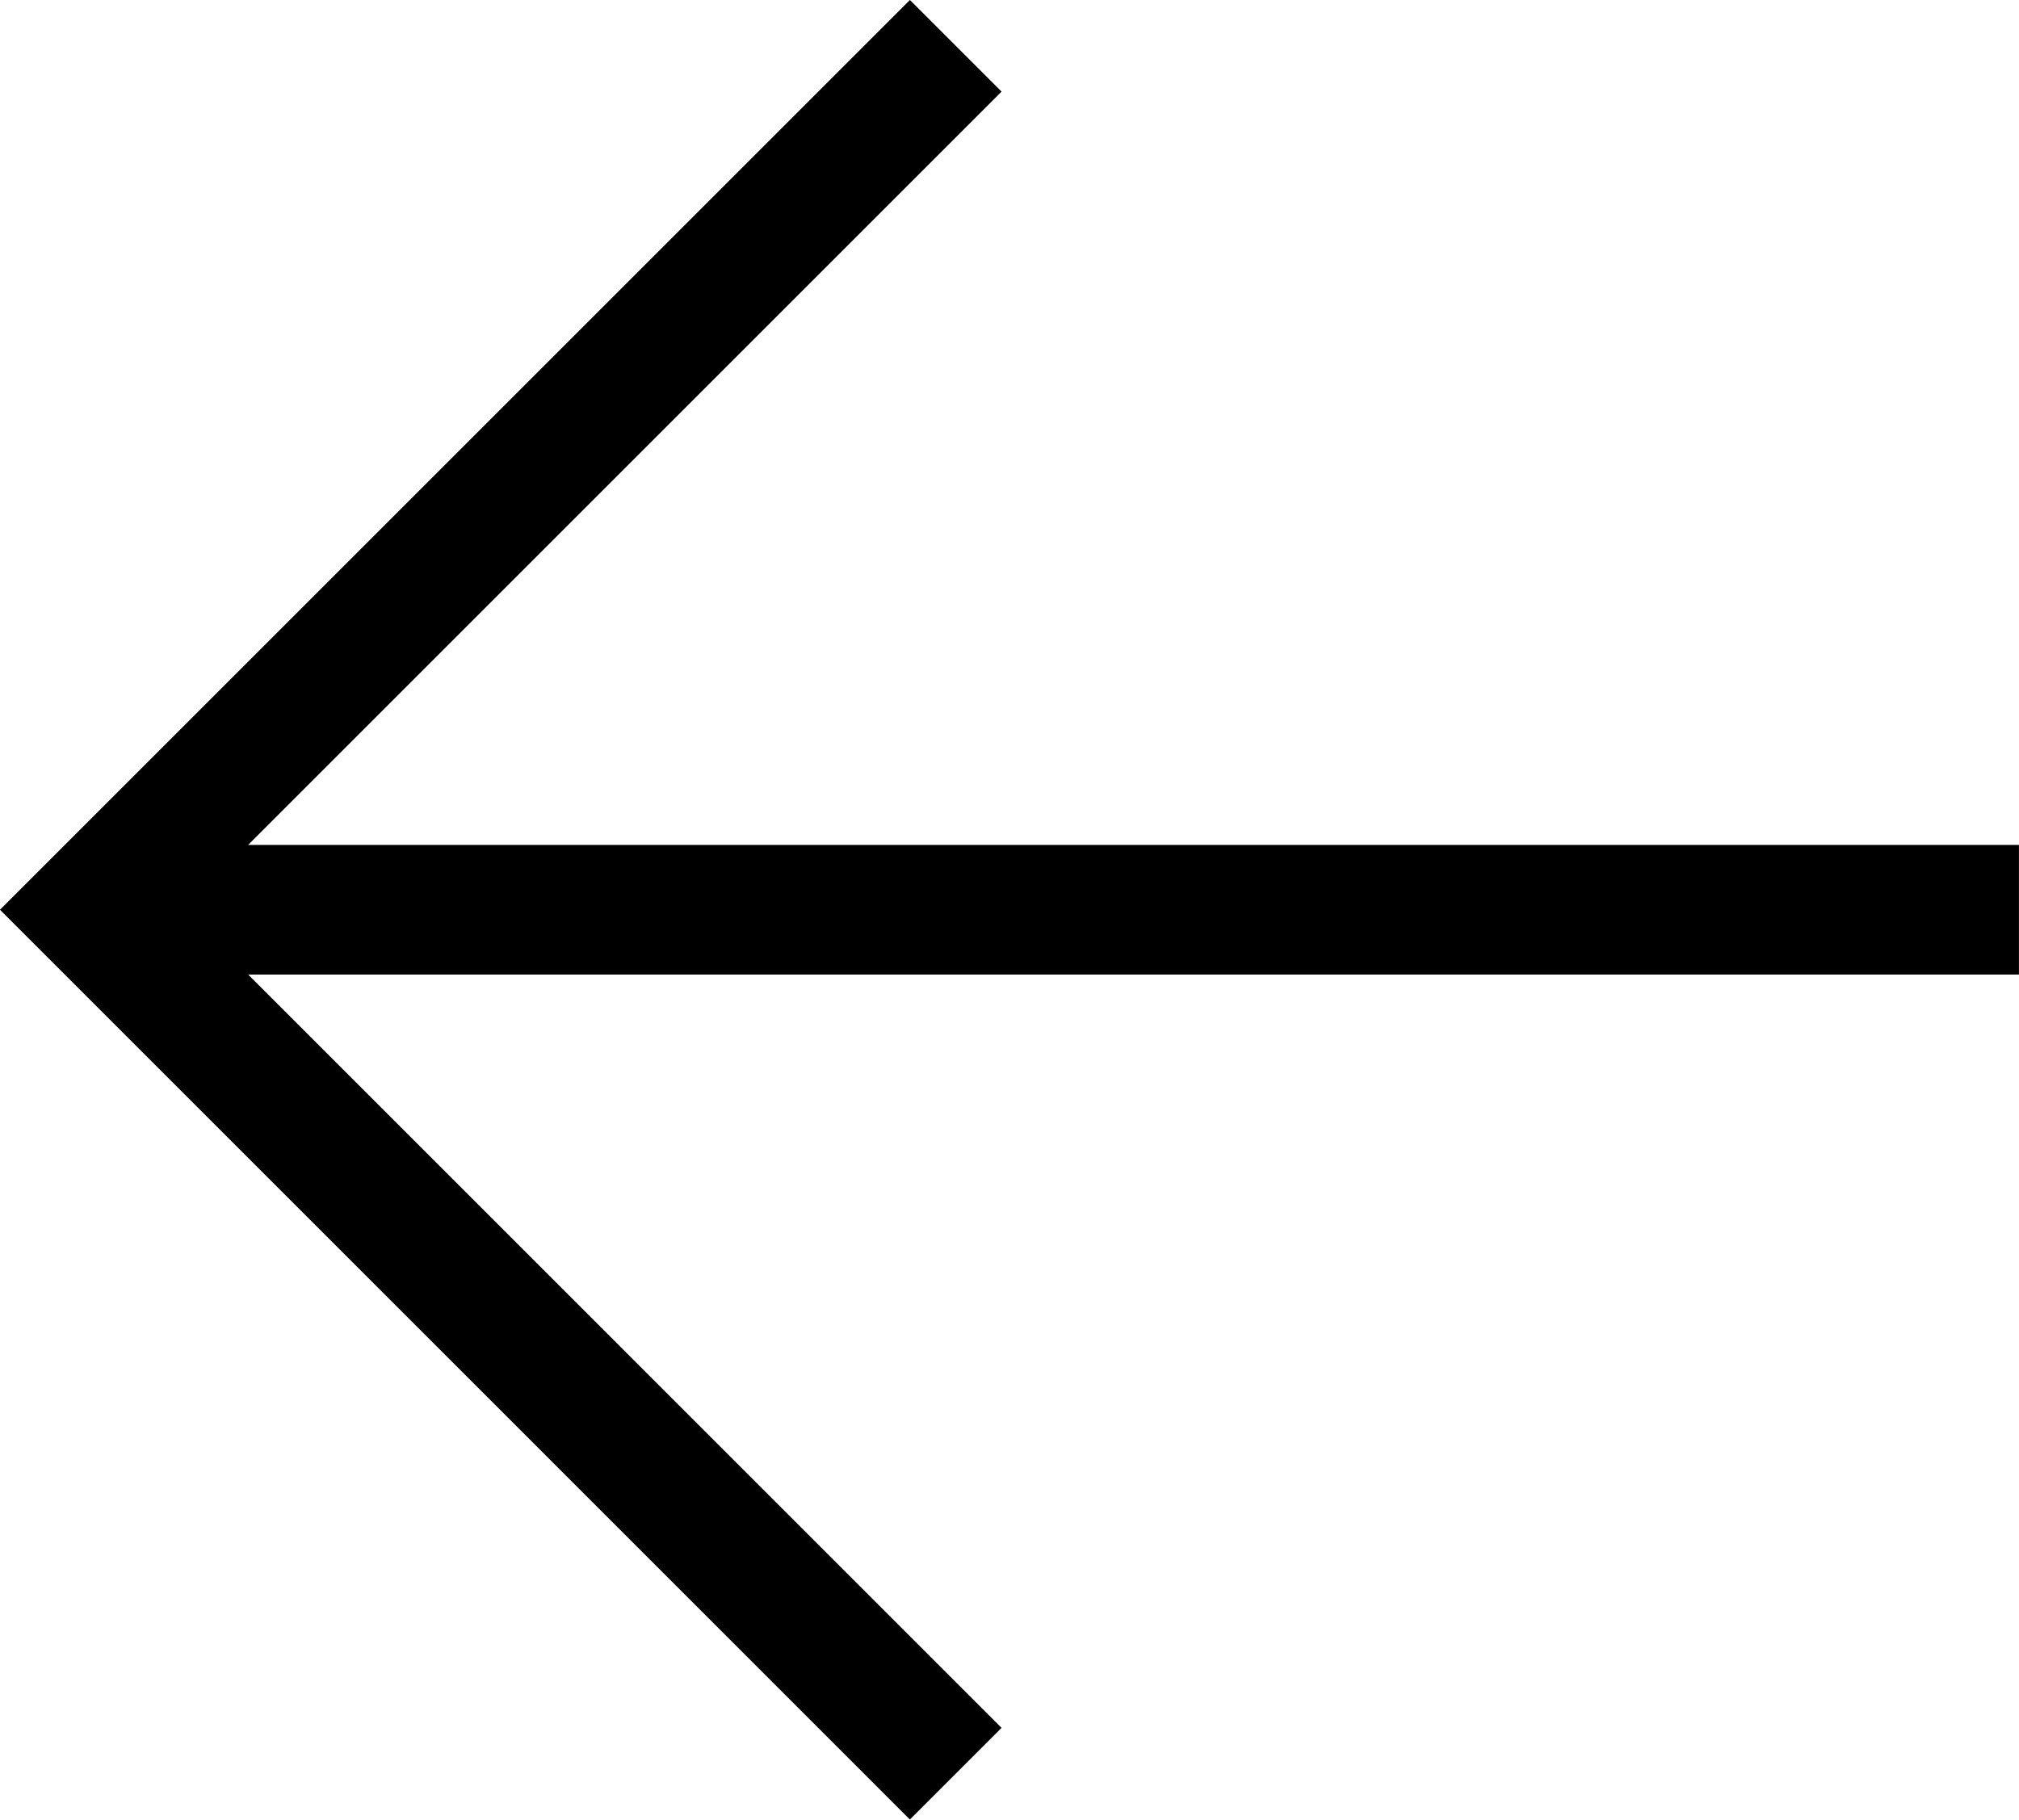
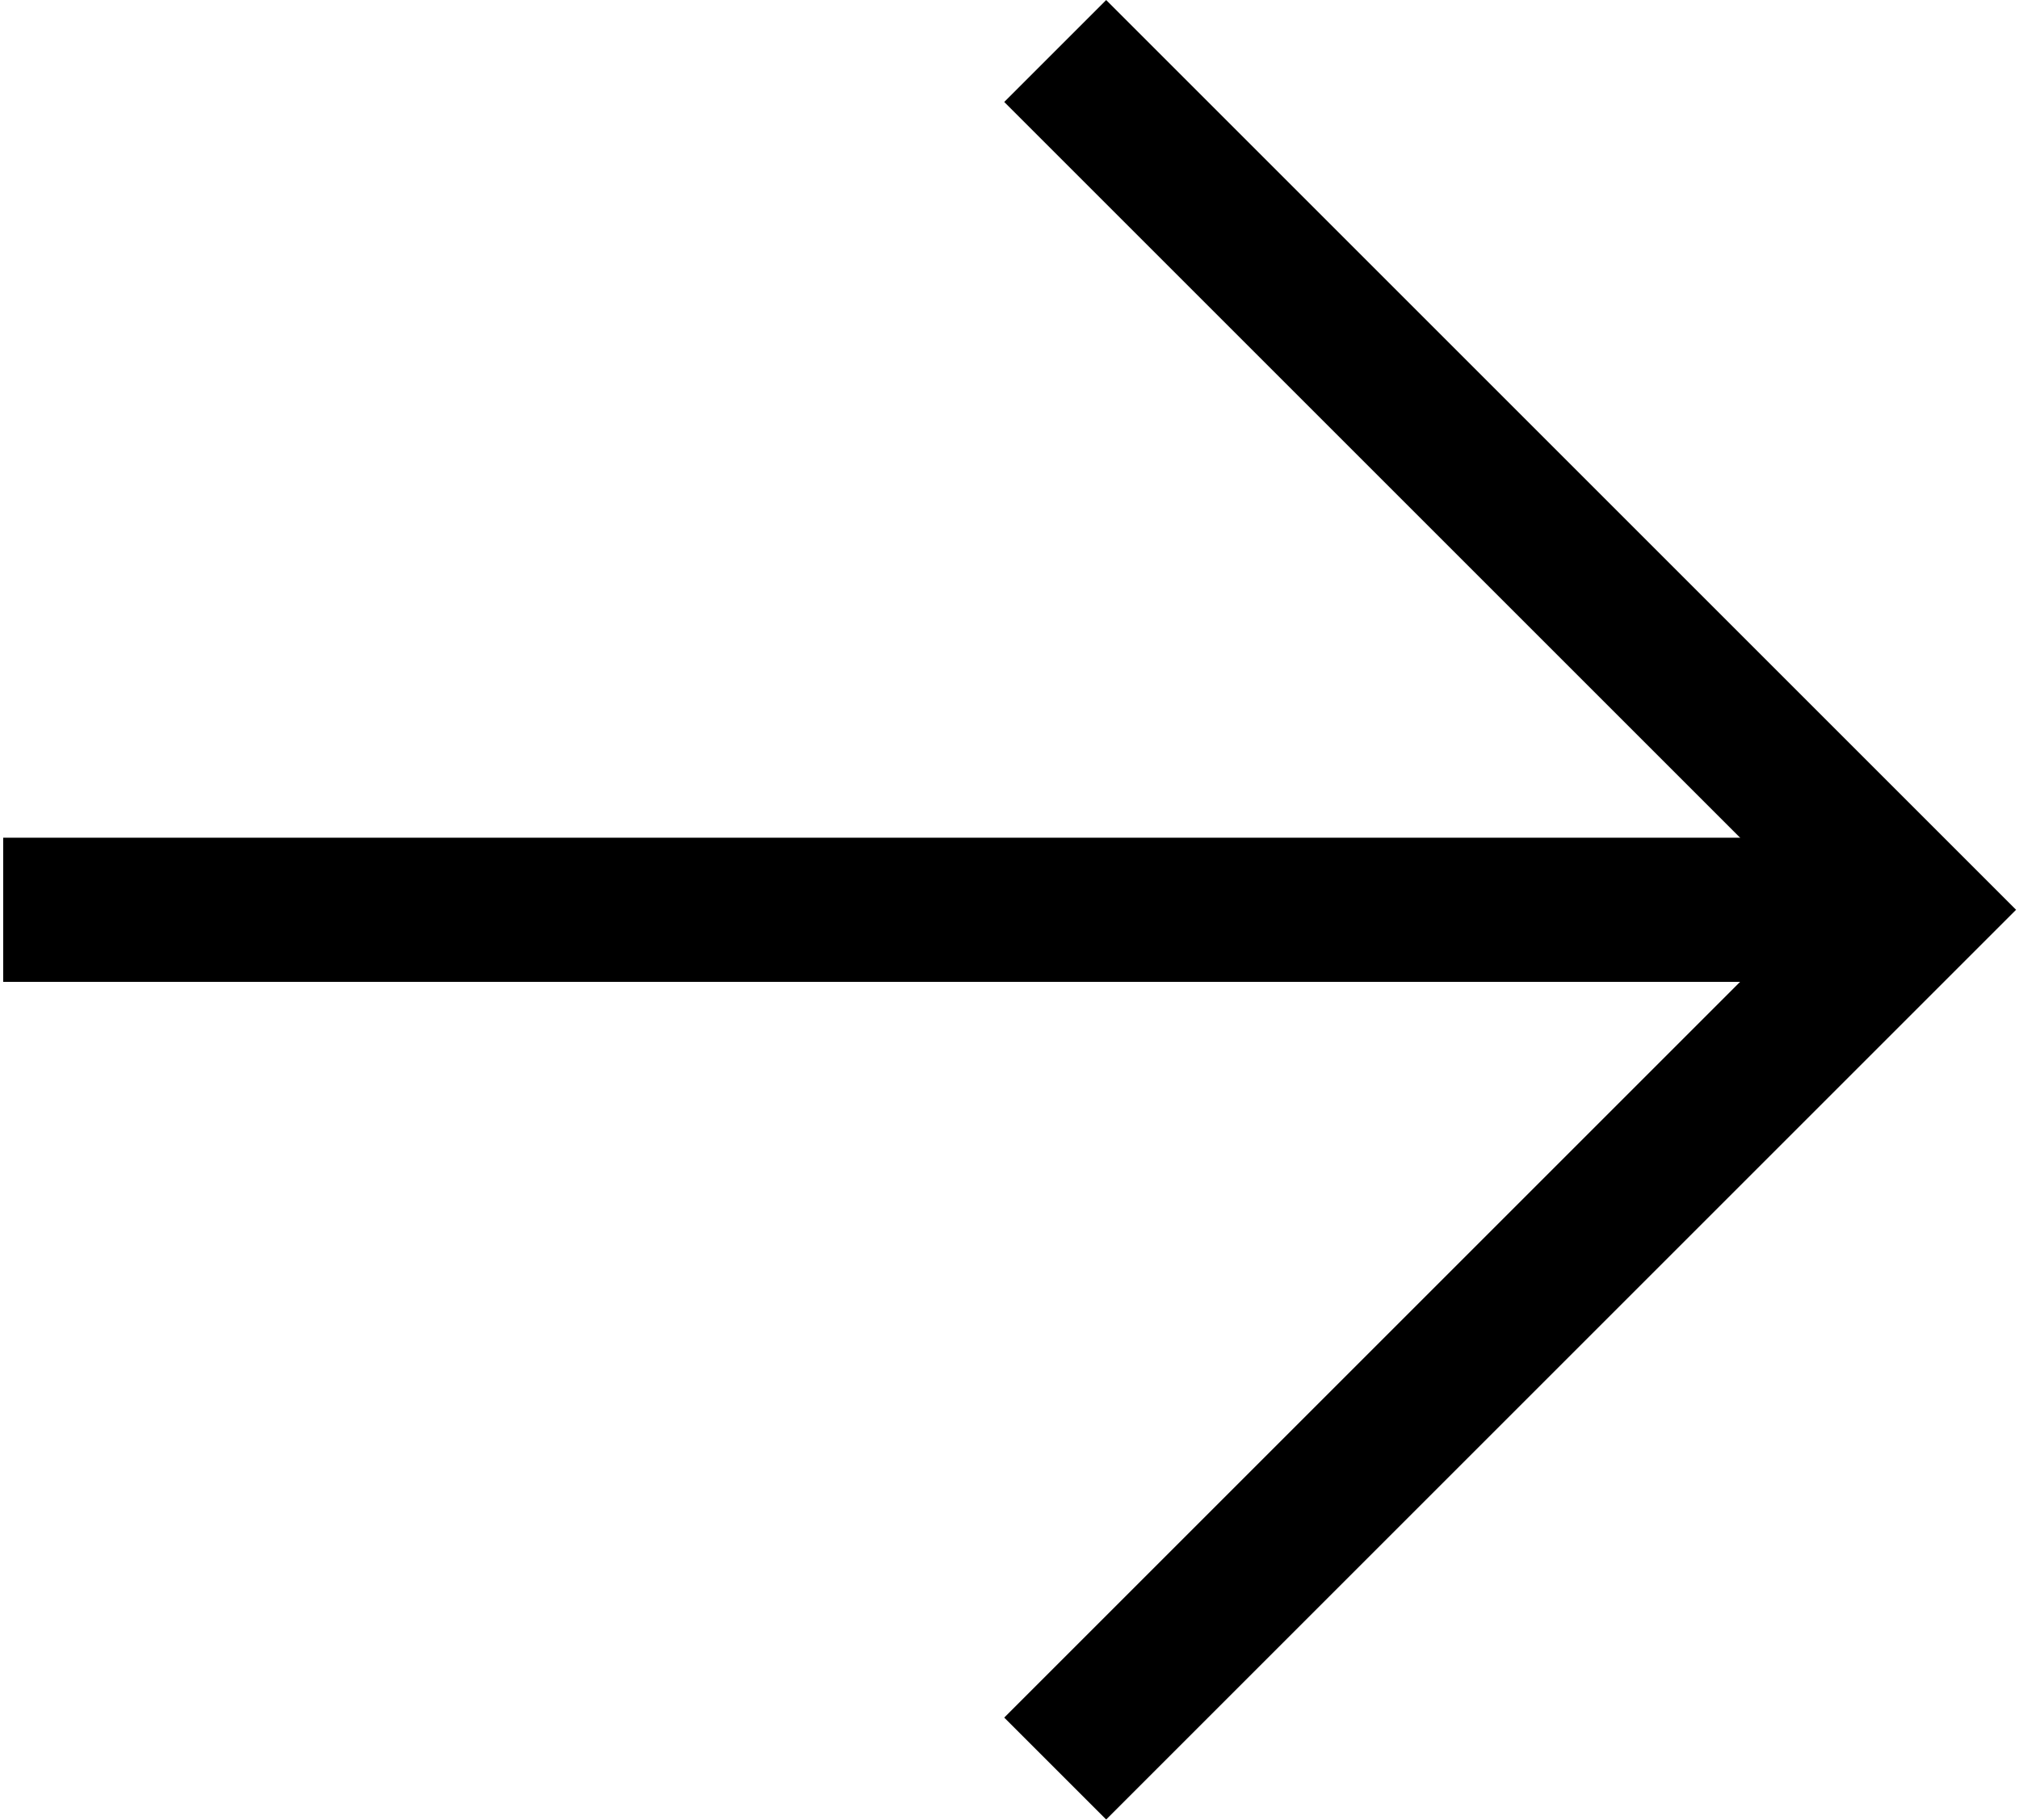
- <svg xmlns="http://www.w3.org/2000/svg" width="46.731" height="42.121" viewBox="0 0 46.731 42.121">
-   <g id="Icon_feather-arrow-right" data-name="Icon feather-arrow-right" transform="translate(2.121 2.121)">
-     <path id="Path_428" data-name="Path 428" d="M41.123,0H0" transform="translate(1.986 18.939)" fill="none" stroke="#000" stroke-linecap="square" stroke-linejoin="round" stroke-width="3" />
-     <path id="Path_429" data-name="Path 429" d="M18.939,37.879,0,18.939,18.939,0" fill="none" stroke="#000" stroke-linecap="square" stroke-width="3" />
+ <svg xmlns="http://www.w3.org/2000/svg" width="46.731" height="42.121" viewBox="0 0 41.889 37.867">
+   <g id="Icon_feather-arrow-right" data-name="Icon feather-arrow-right" transform="translate(39.768 35.746) rotate(180)">
+     <path id="Path_428" data-name="Path 428" d="M36.5,0H0" transform="translate(1.763 16.812)" fill="none" stroke="#000" stroke-linecap="square" stroke-linejoin="round" stroke-width="3" />
+     <path id="Path_429" data-name="Path 429" d="M16.812,0,0,16.812,16.812,33.624" transform="translate(0 0)" fill="none" stroke="#000" stroke-linecap="square" stroke-width="3" />
  </g>
</svg>
